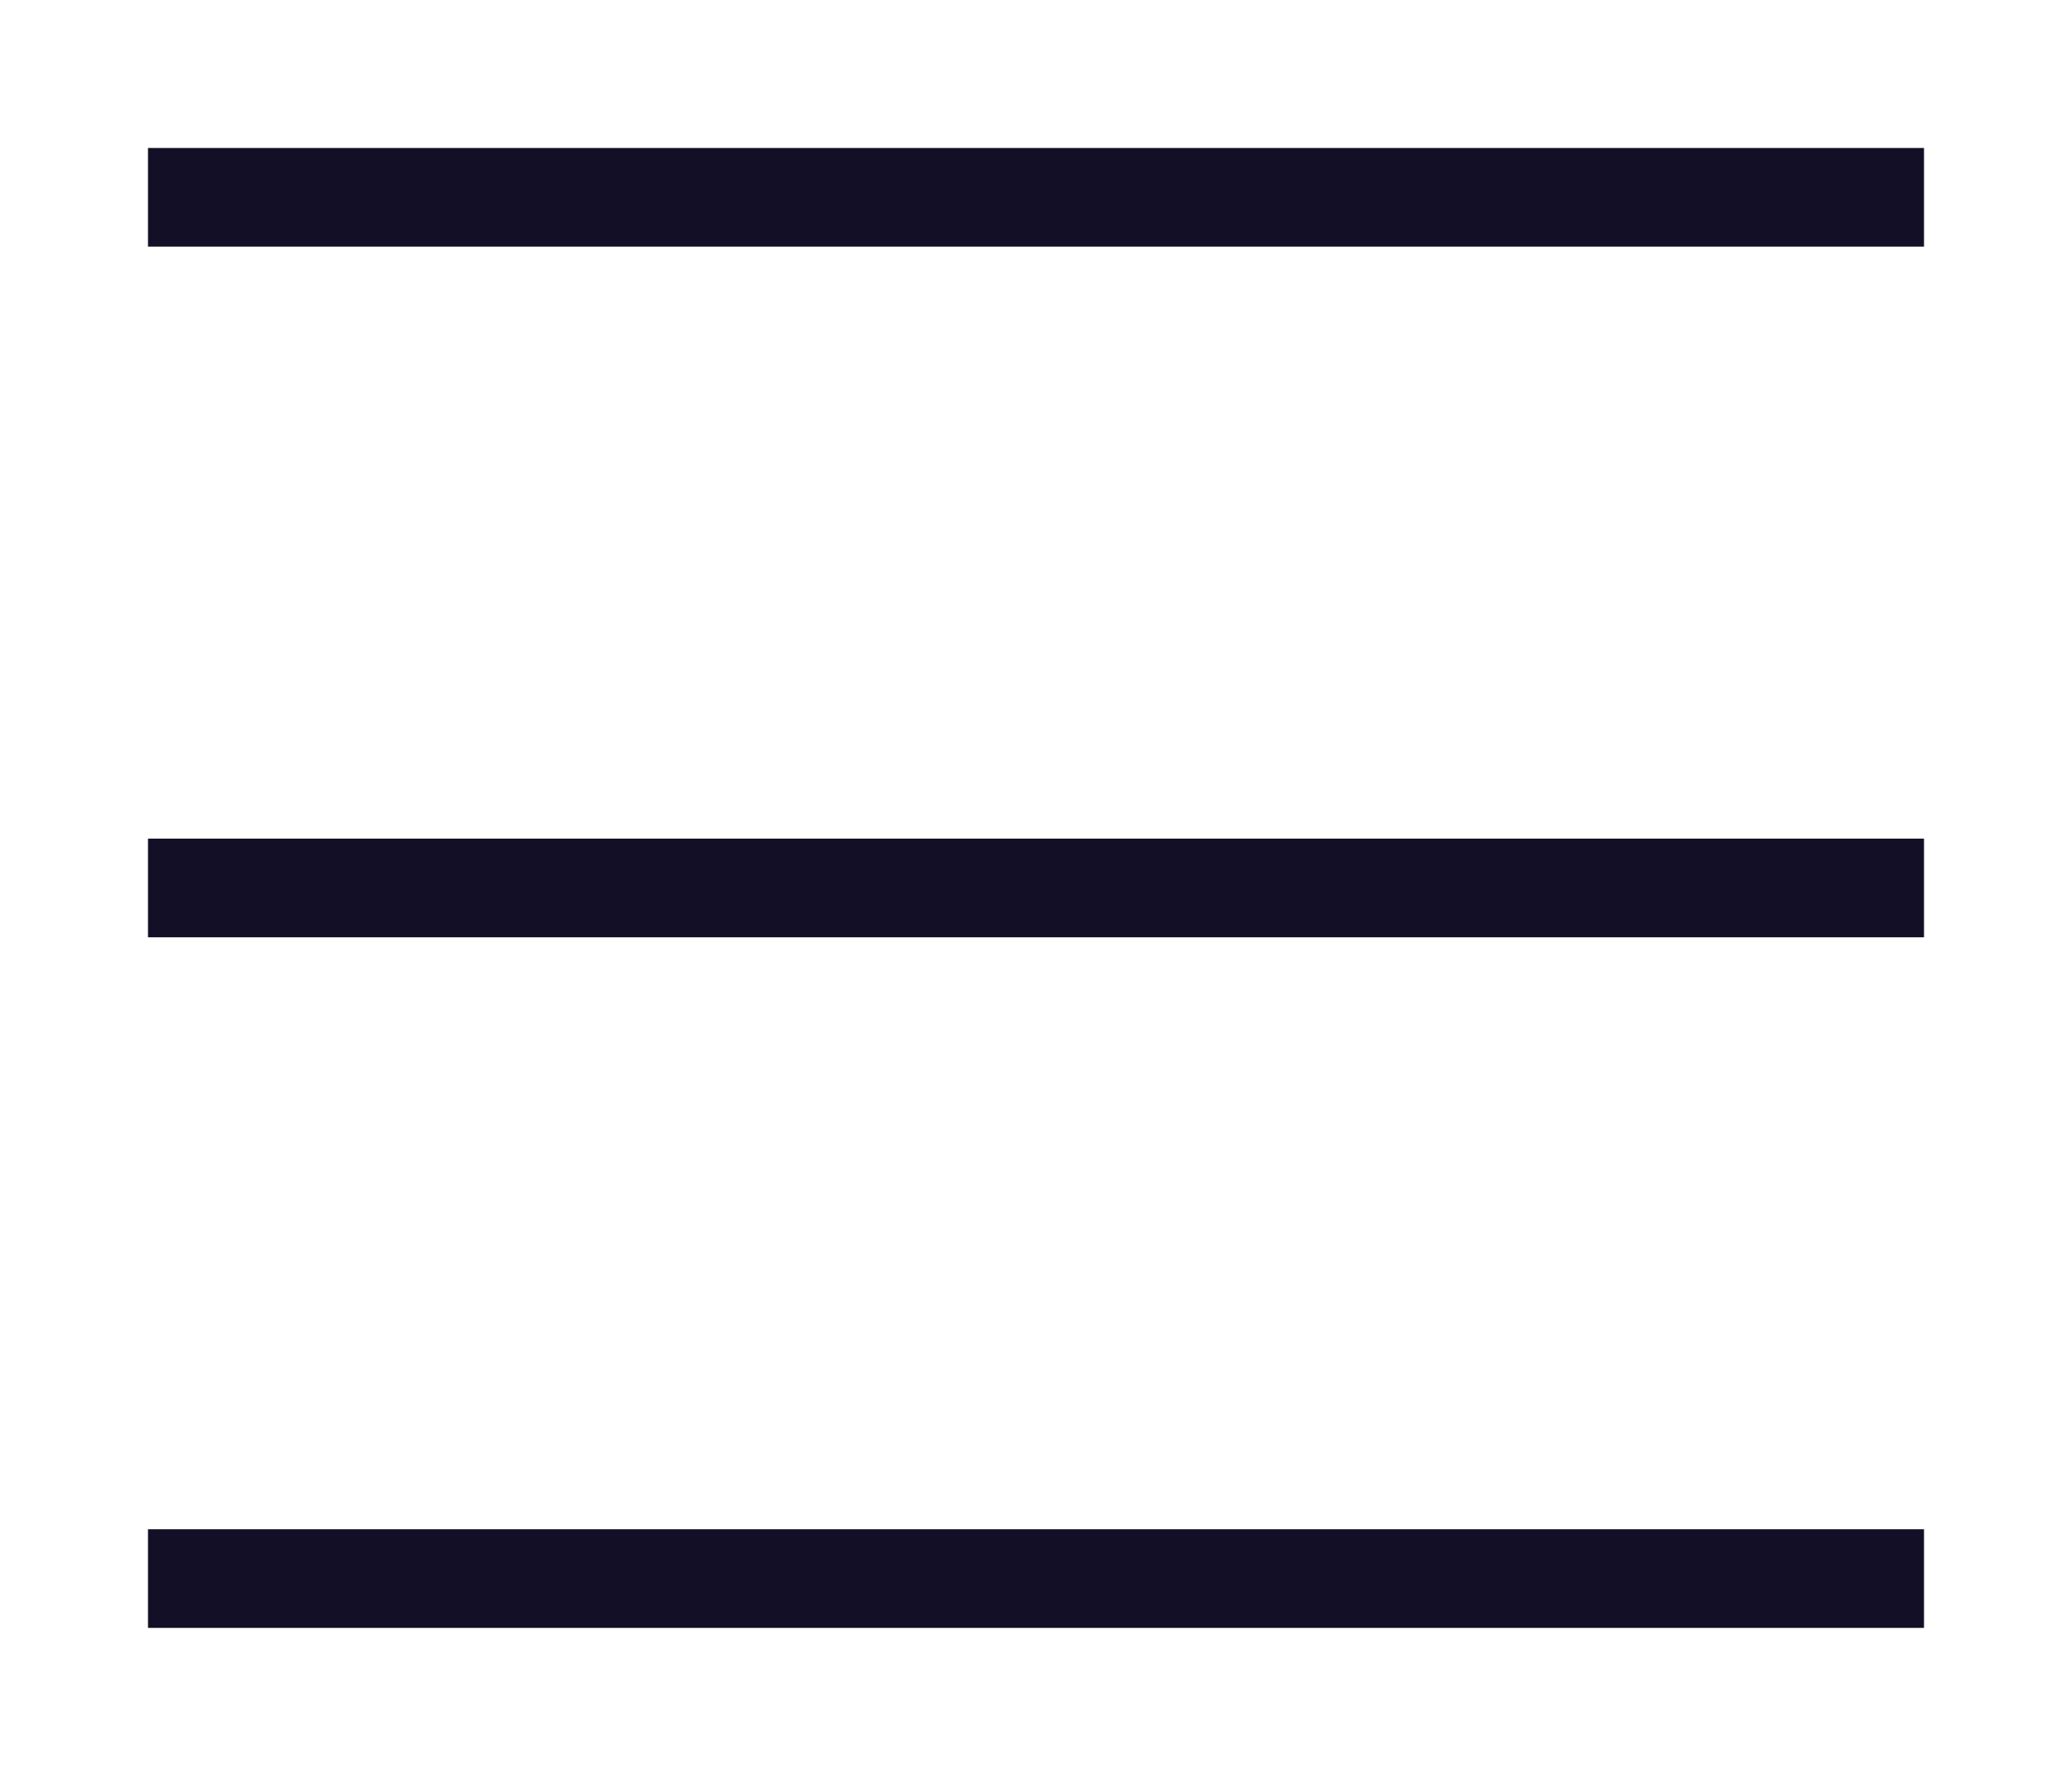
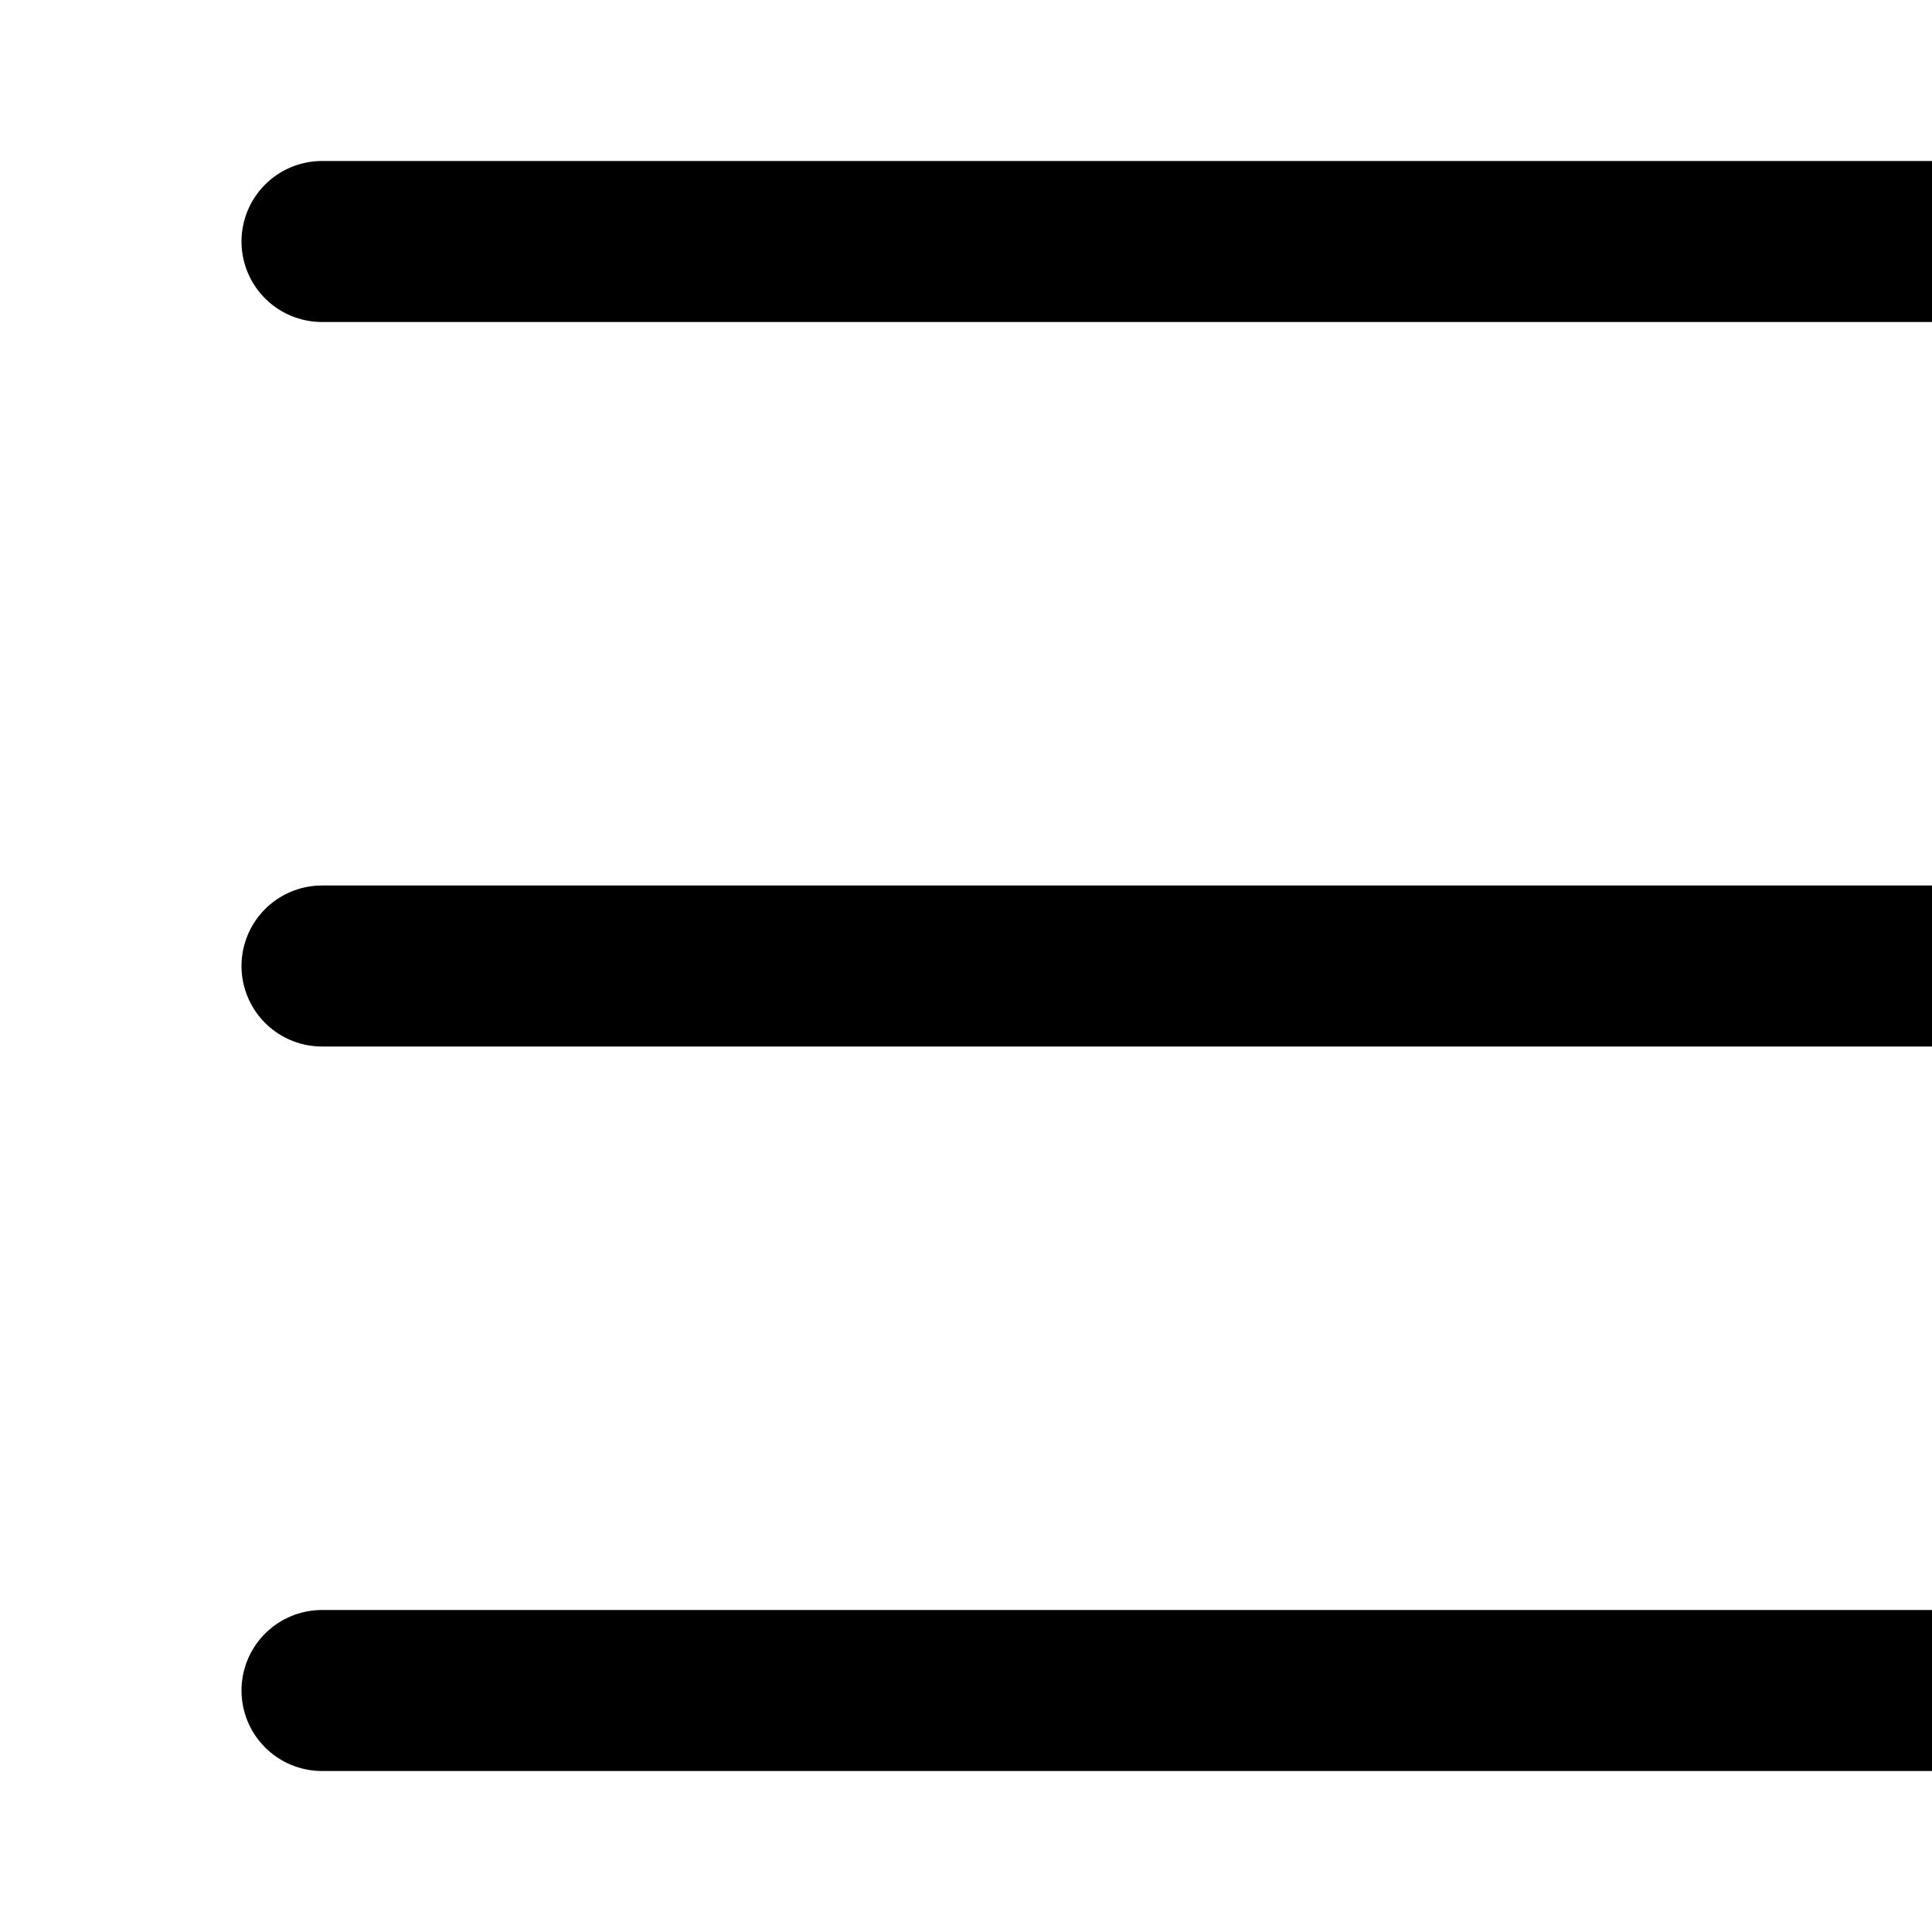
- <svg xmlns="http://www.w3.org/2000/svg" width="21" height="18" viewBox="0 0 21 18" fill="none">
-   <path id="Vector" d="M1.5 2H19.5M1.5 9H19.5M1.5 16H19.5" stroke="#130F26" strokeWidth="3" strokeLinecap="round" strokeLinejoin="round" />
+ <svg xmlns="http://www.w3.org/2000/svg" viewBox="0 0 24 24" width="24" height="24" color="#000000" fill="none">
+   <path d="M4 3L30 3" stroke="currentColor" stroke-width="2" stroke-linecap="round" stroke-linejoin="round" />
+   <path d="M4 12L30 12" stroke="currentColor" stroke-width="2" stroke-linecap="round" stroke-linejoin="round" />
+   <path d="M4 21L30 21" stroke="currentColor" stroke-width="2" stroke-linecap="round" stroke-linejoin="round" />
</svg>
